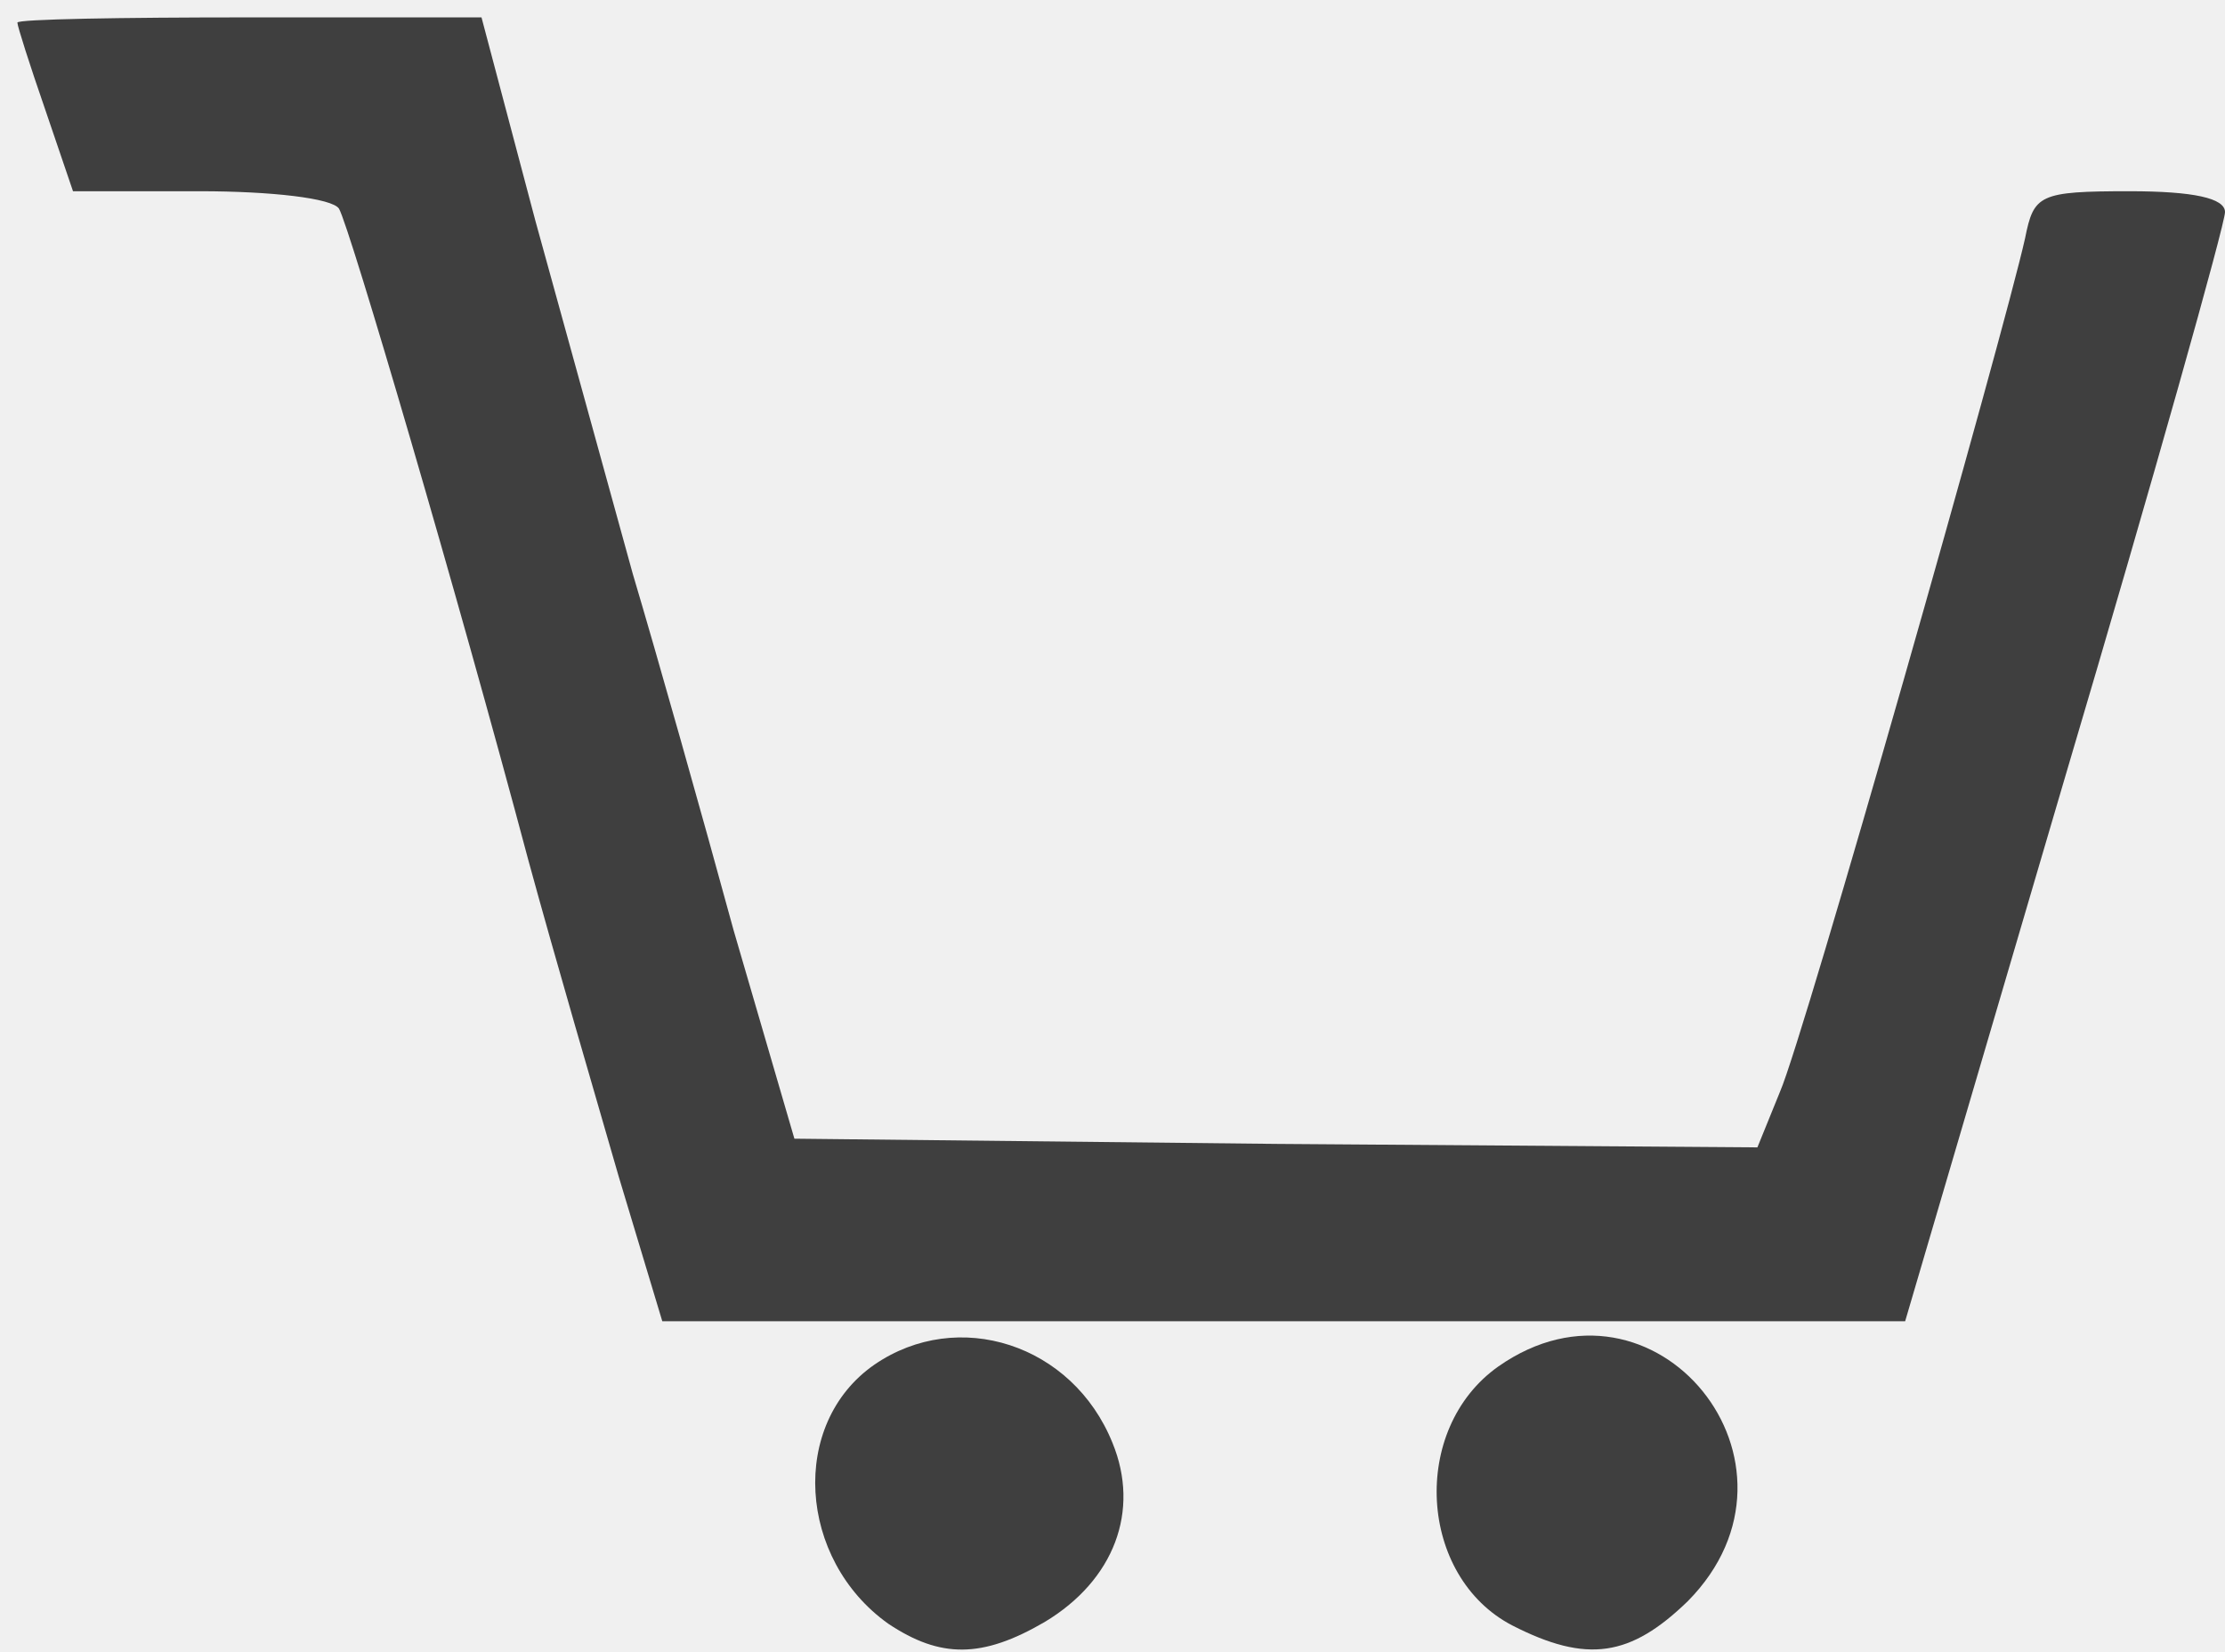
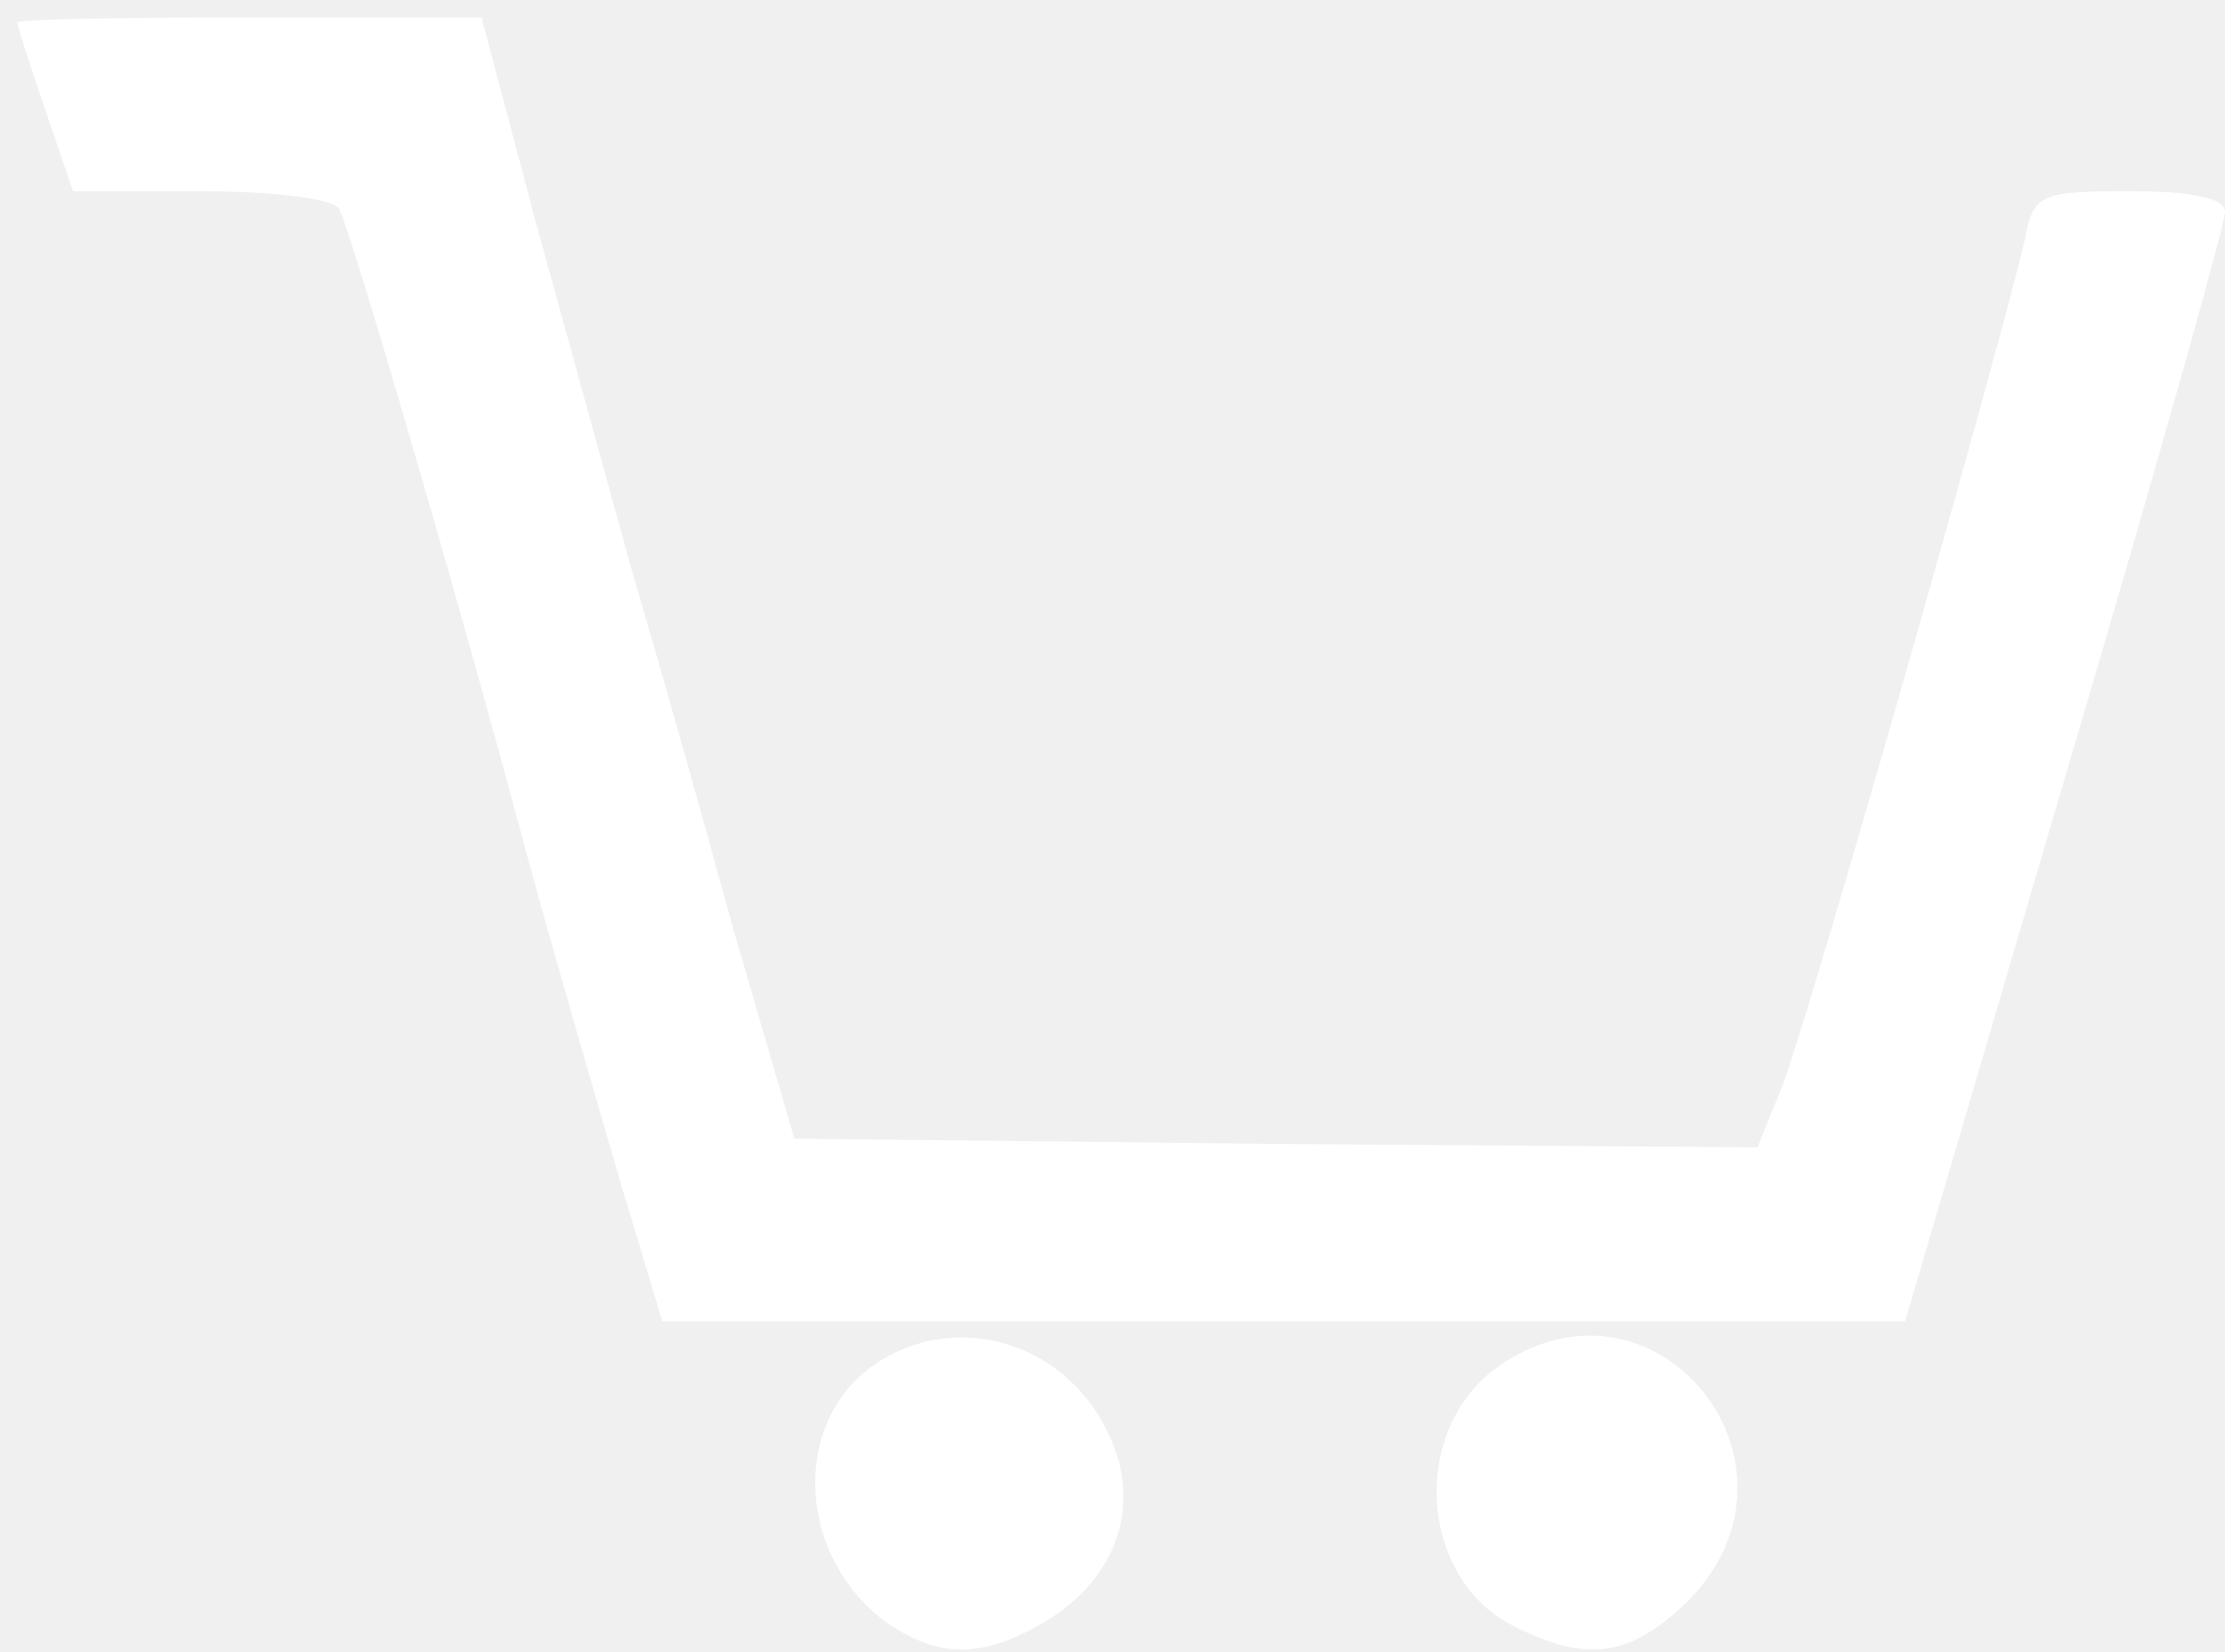
<svg xmlns="http://www.w3.org/2000/svg" version="1.0" width="128pt" height="95pt" viewBox="0 0 128 95" preserveAspectRatio="xMidYMid meet">
-   <g transform="translate(0,95) scale(0.1,-0.1)" fill="#3f3f3f" stroke="none">
+   <g transform="translate(0,95) scale(0.1,-0.1)" fill="#ffffff" stroke="none">
    <path d="M10 937 c0 -2 7 -24 16 -50 l16 -47 73 0 c41 0 76 -4 80 -10 6 -10 68 -221 109 -375 15 -55 39 -137 52 -182 l25 -83 358 0 357 0 92 313 c51 172 92 318 92 325 0 8 -18 12 -55 12 -52 0 -55 -2 -60 -27 -12 -54 -127 -459 -141 -491 l-13 -32 -277 2 -277 3 -35 120 c-18 66 -44 158 -58 205 -13 47 -38 138 -56 203 l-31 117 -134 0 c-73 0 -133 -1 -133 -3z" />
    <path d="M503 165 c-49 -34 -44 -112 8 -149 30 -20 54 -20 90 1 40 24 55 64 39 103 -23 57 -89 78 -137 45z" />
    <path d="M862 164 c-51 -36 -46 -121 8 -149 43 -22 68 -18 101 14 78 79 -19 198 -109 135z" />
  </g>
</svg>
